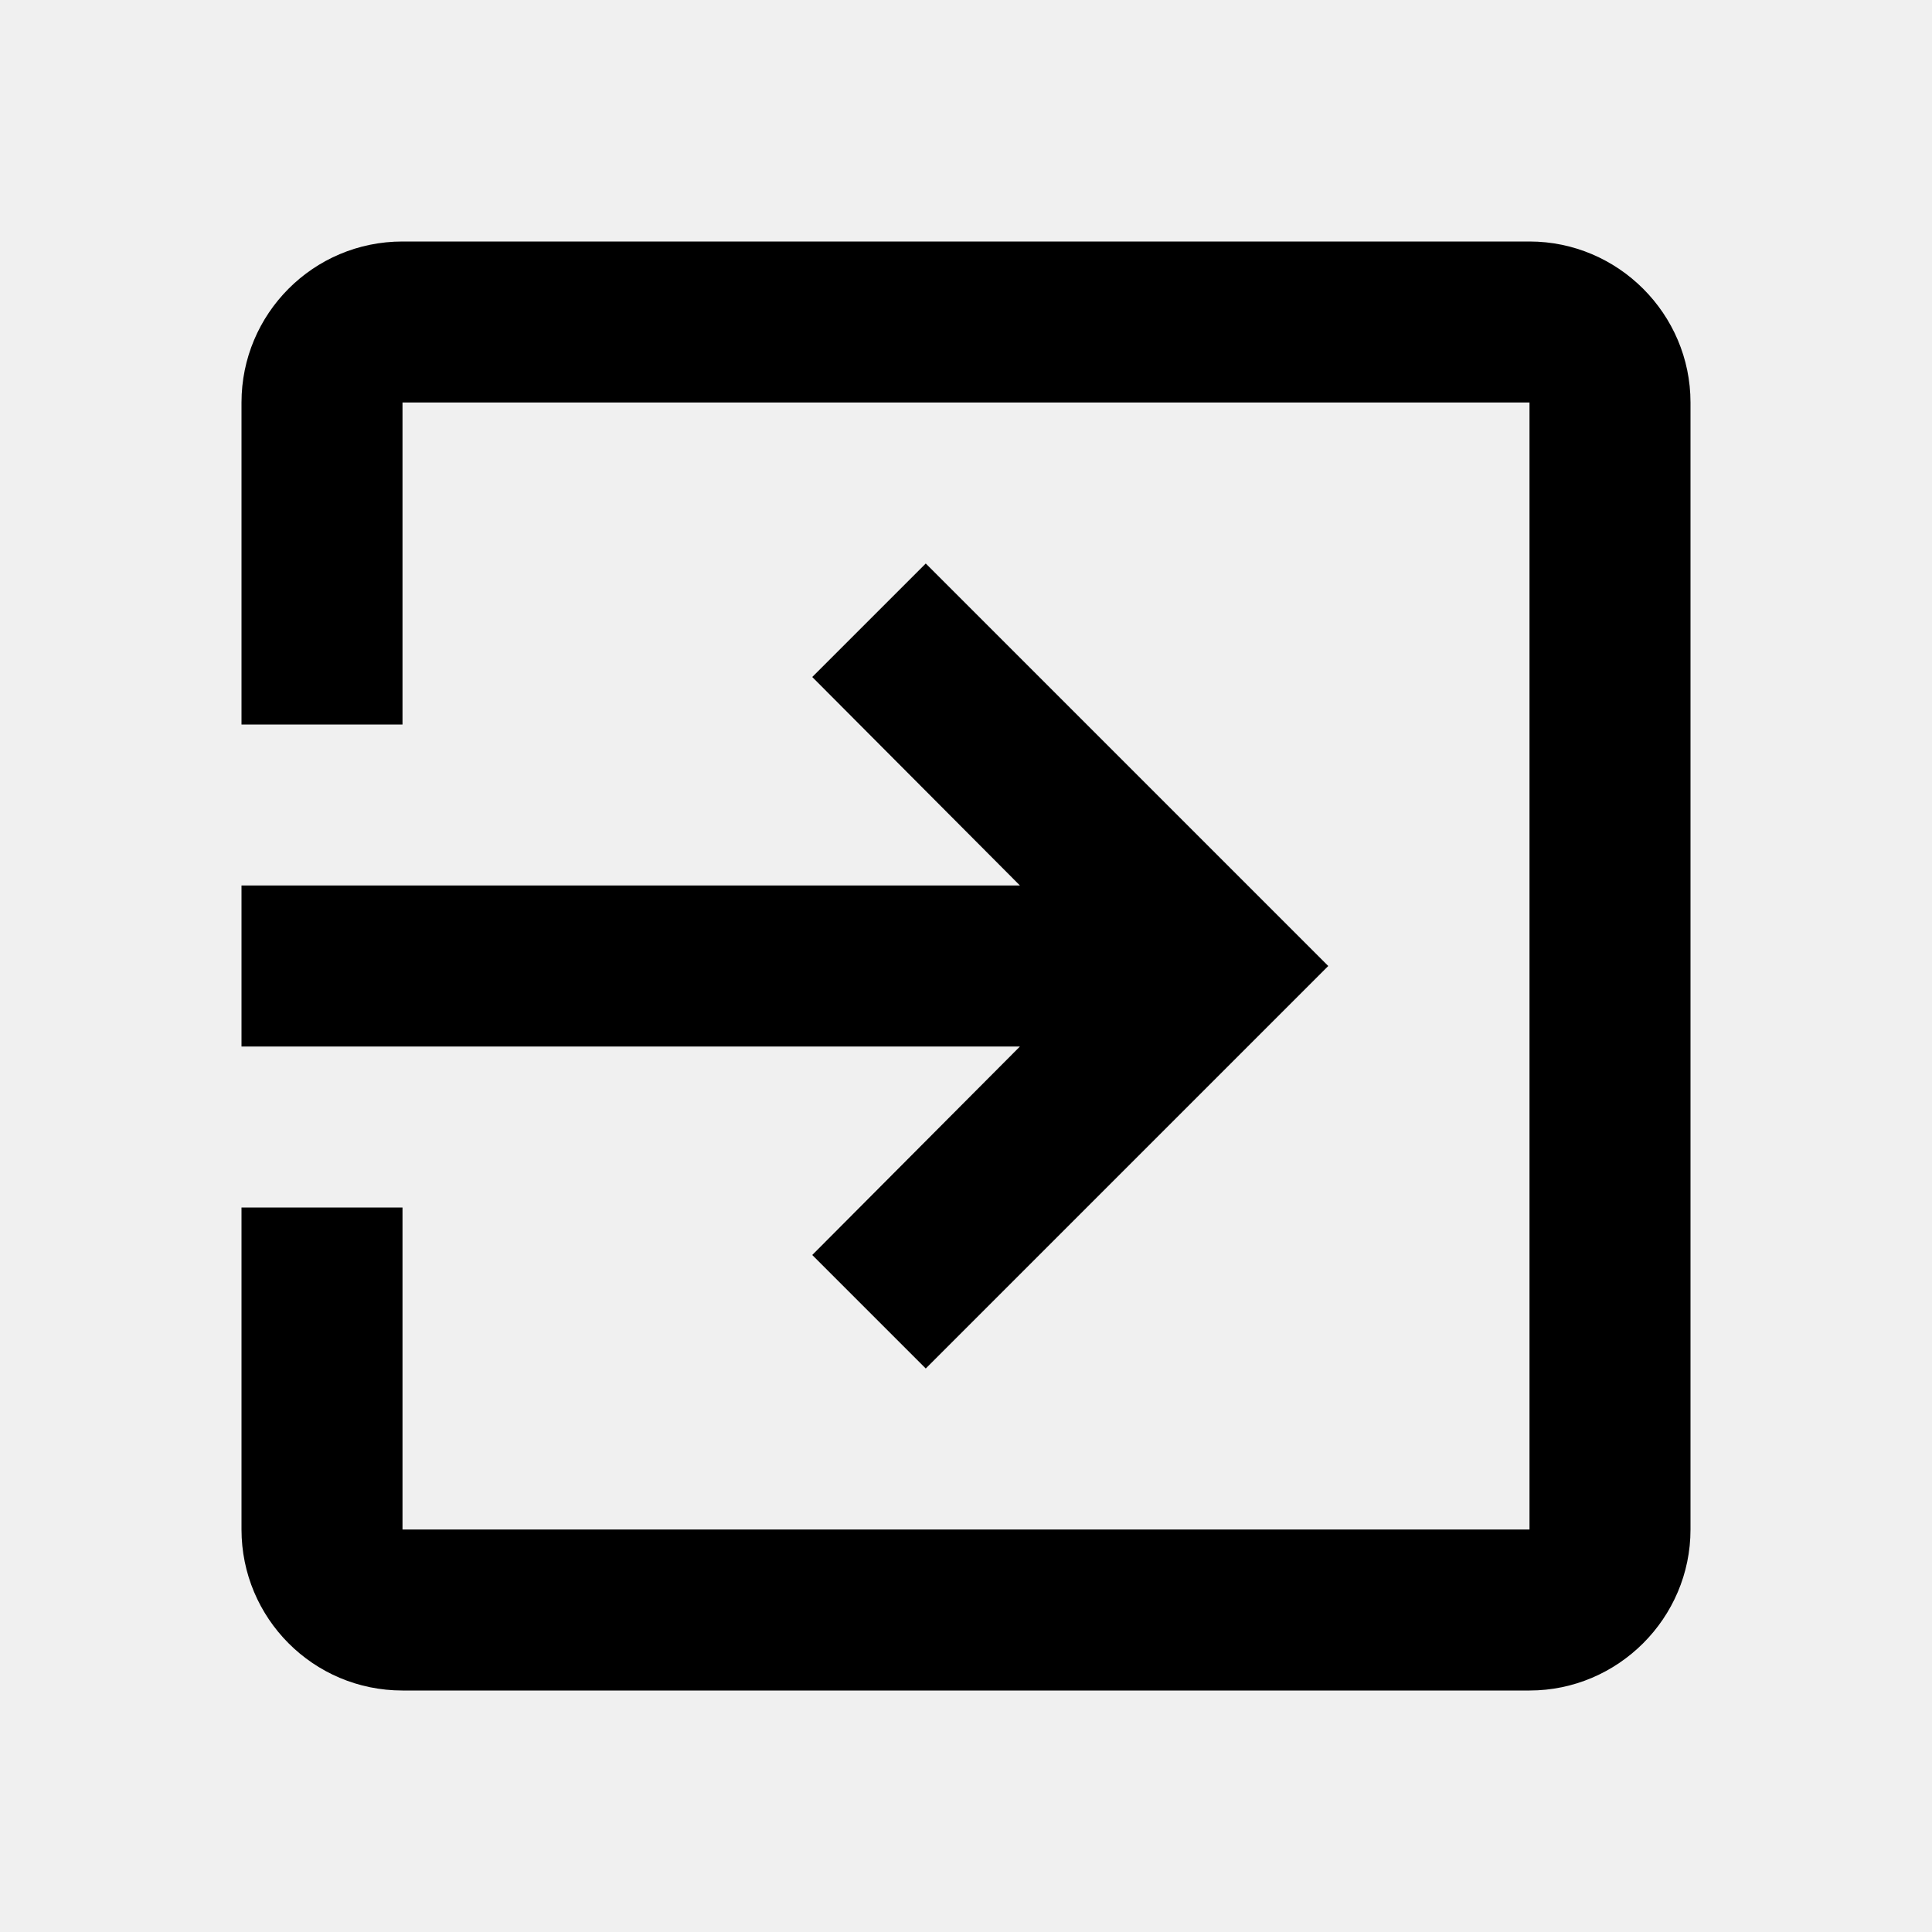
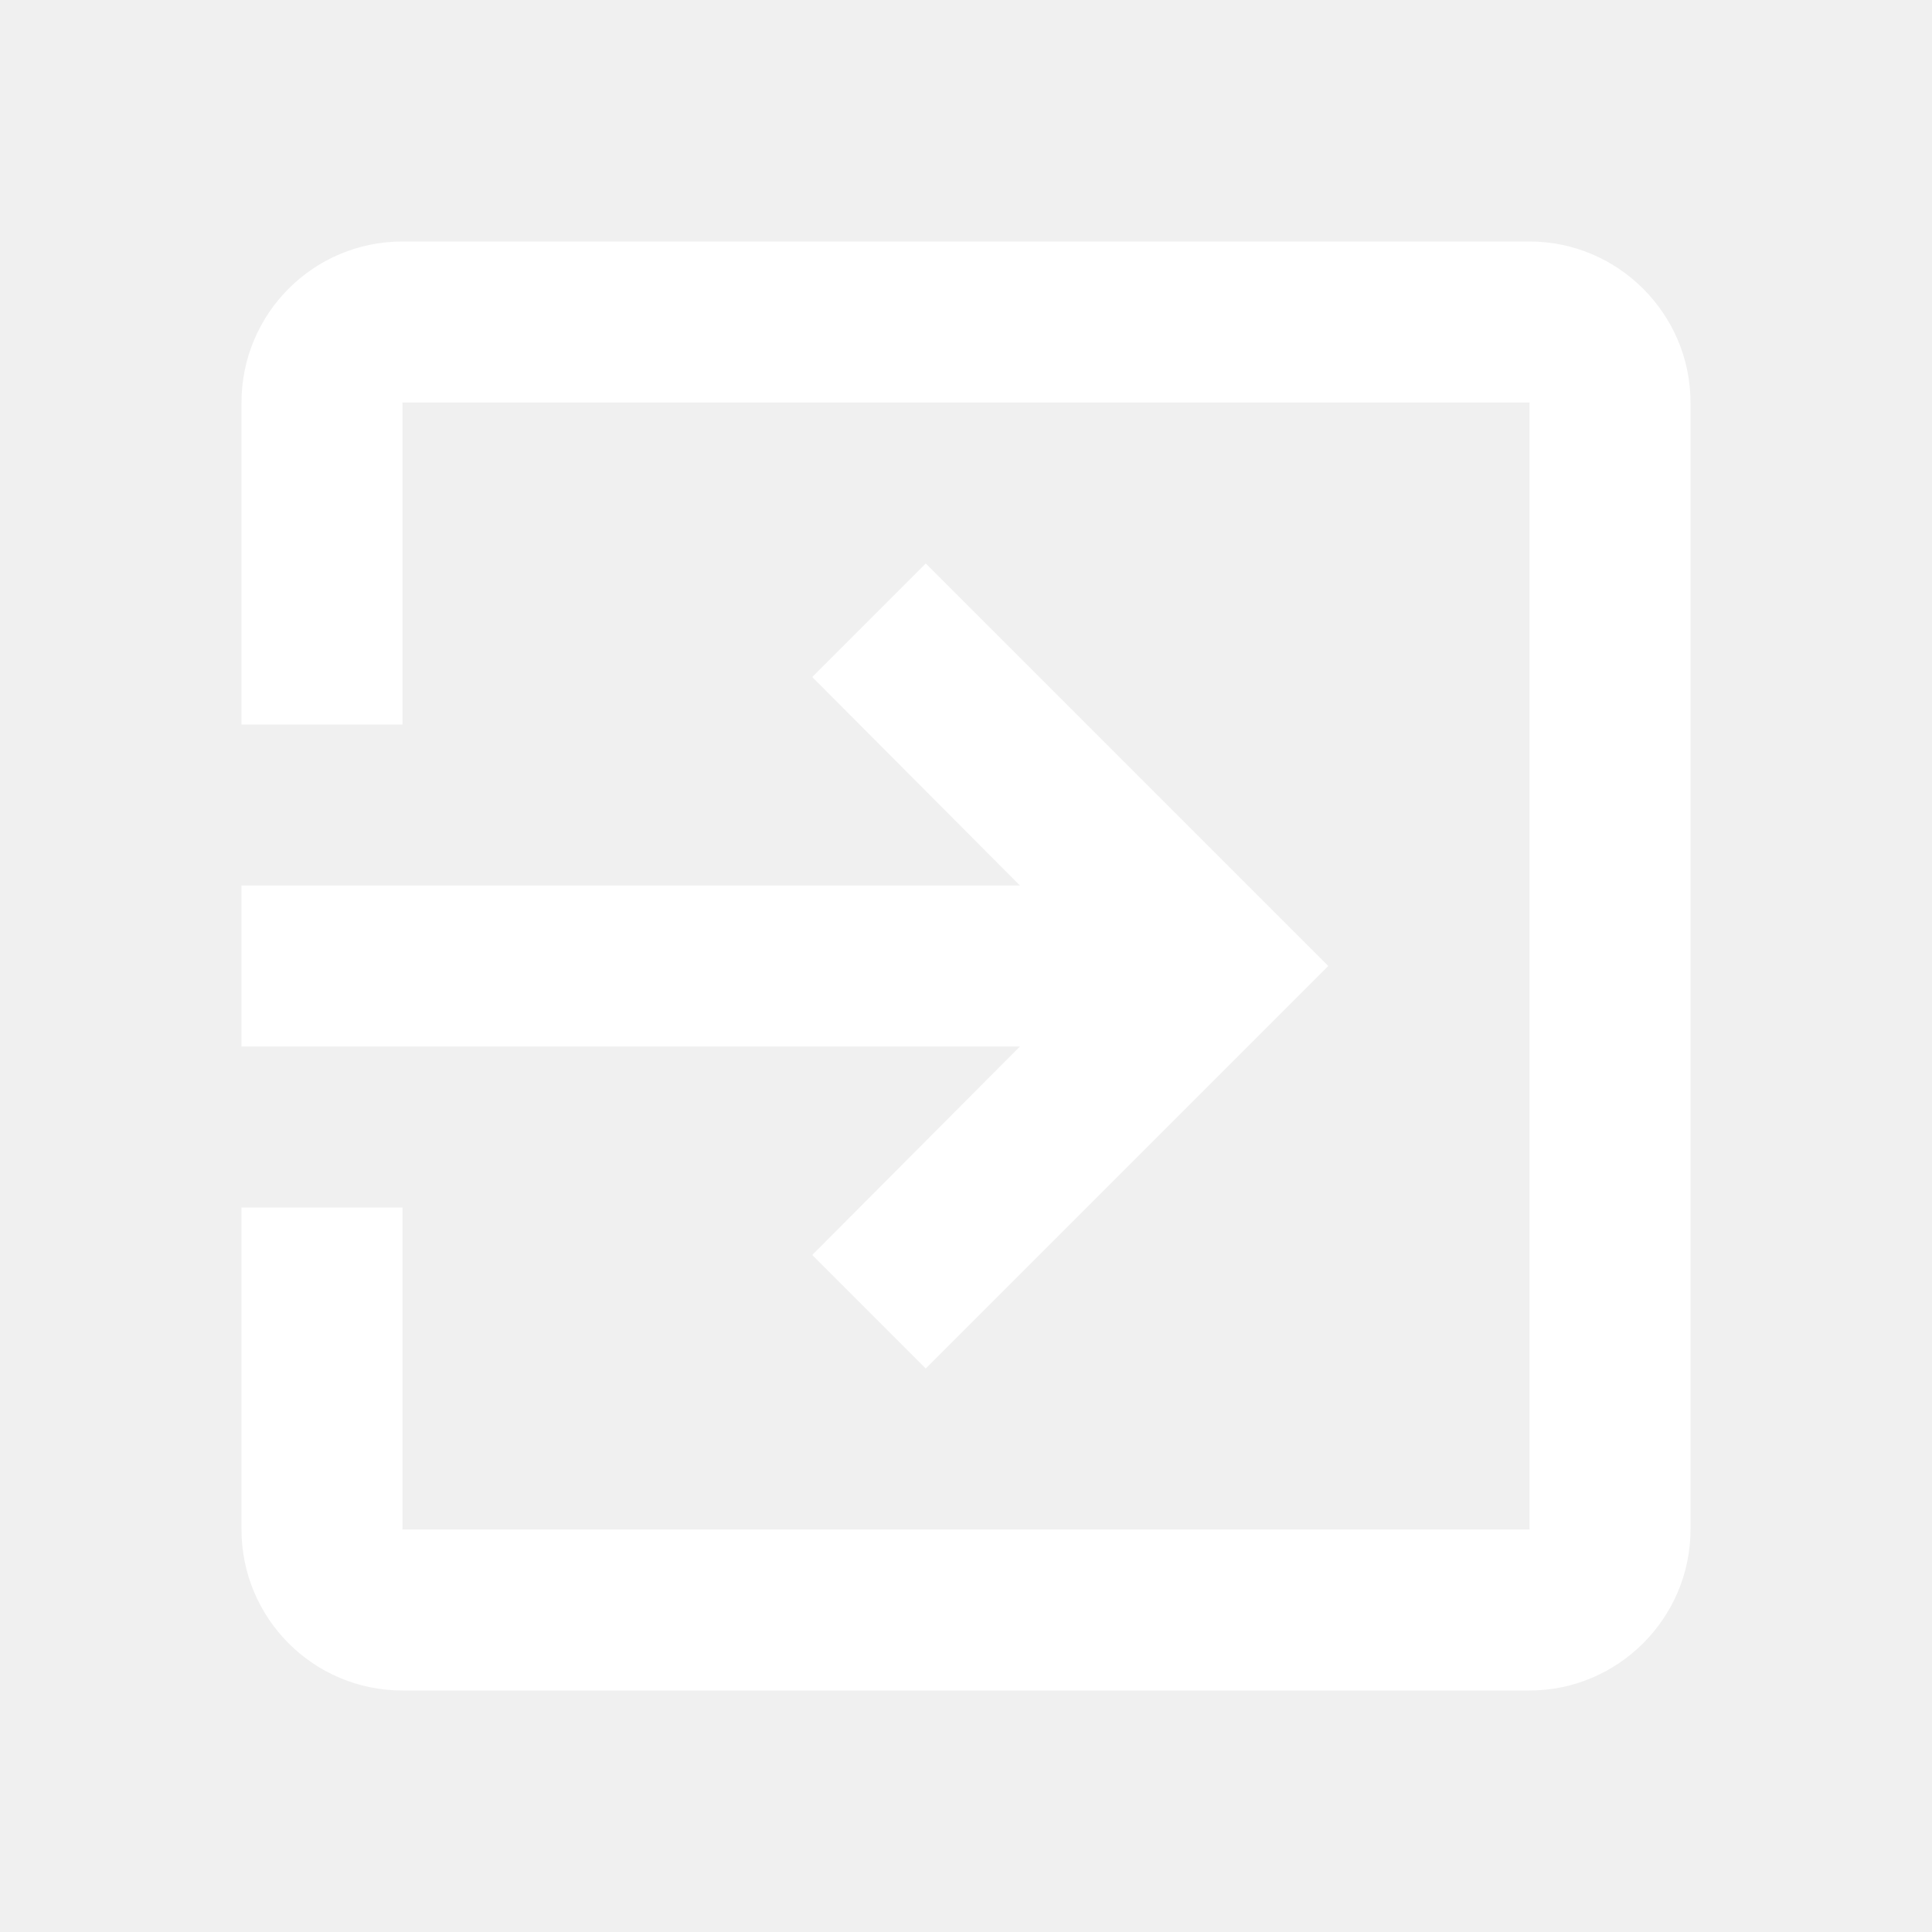
- <svg xmlns="http://www.w3.org/2000/svg" fill="#000000" height="24" viewBox="0 0 24 24" width="24">
-   <path d="M0 0h24v24H0z" fill="none" />
-   <path d="M10.09 15.59L11.5 17l5-5-5-5-1.41 1.41L12.67 11H3v2h9.67l-2.58 2.59zM19 3H5c-1.11 0-2 .9-2 2v4h2V5h14v14H5v-4H3v4c0 1.1.89 2 2 2h14c1.1 0 2-.9 2-2V5c0-1.1-.9-2-2-2z" />
+ <svg xmlns="http://www.w3.org/2000/svg" fill="#000000" height="24" viewBox="0 0 24 24" width="24" version="1.1" id="svg6">
+   <defs id="defs10" />
+   <path d="M0 0h24v24H0z" fill="none" id="path2" />
+   <path d="M10.09 15.59L11.5 17l5-5-5-5-1.41 1.41L12.67 11H3v2h9.67l-2.58 2.59zM19 3H5c-1.11 0-2 .9-2 2v4h2V5h14v14H5v-4H3v4c0 1.1.89 2 2 2h14c1.1 0 2-.9 2-2V5c0-1.1-.9-2-2-2z" id="path4" style="fill:#ffffff;fill-opacity:1" />
</svg>
